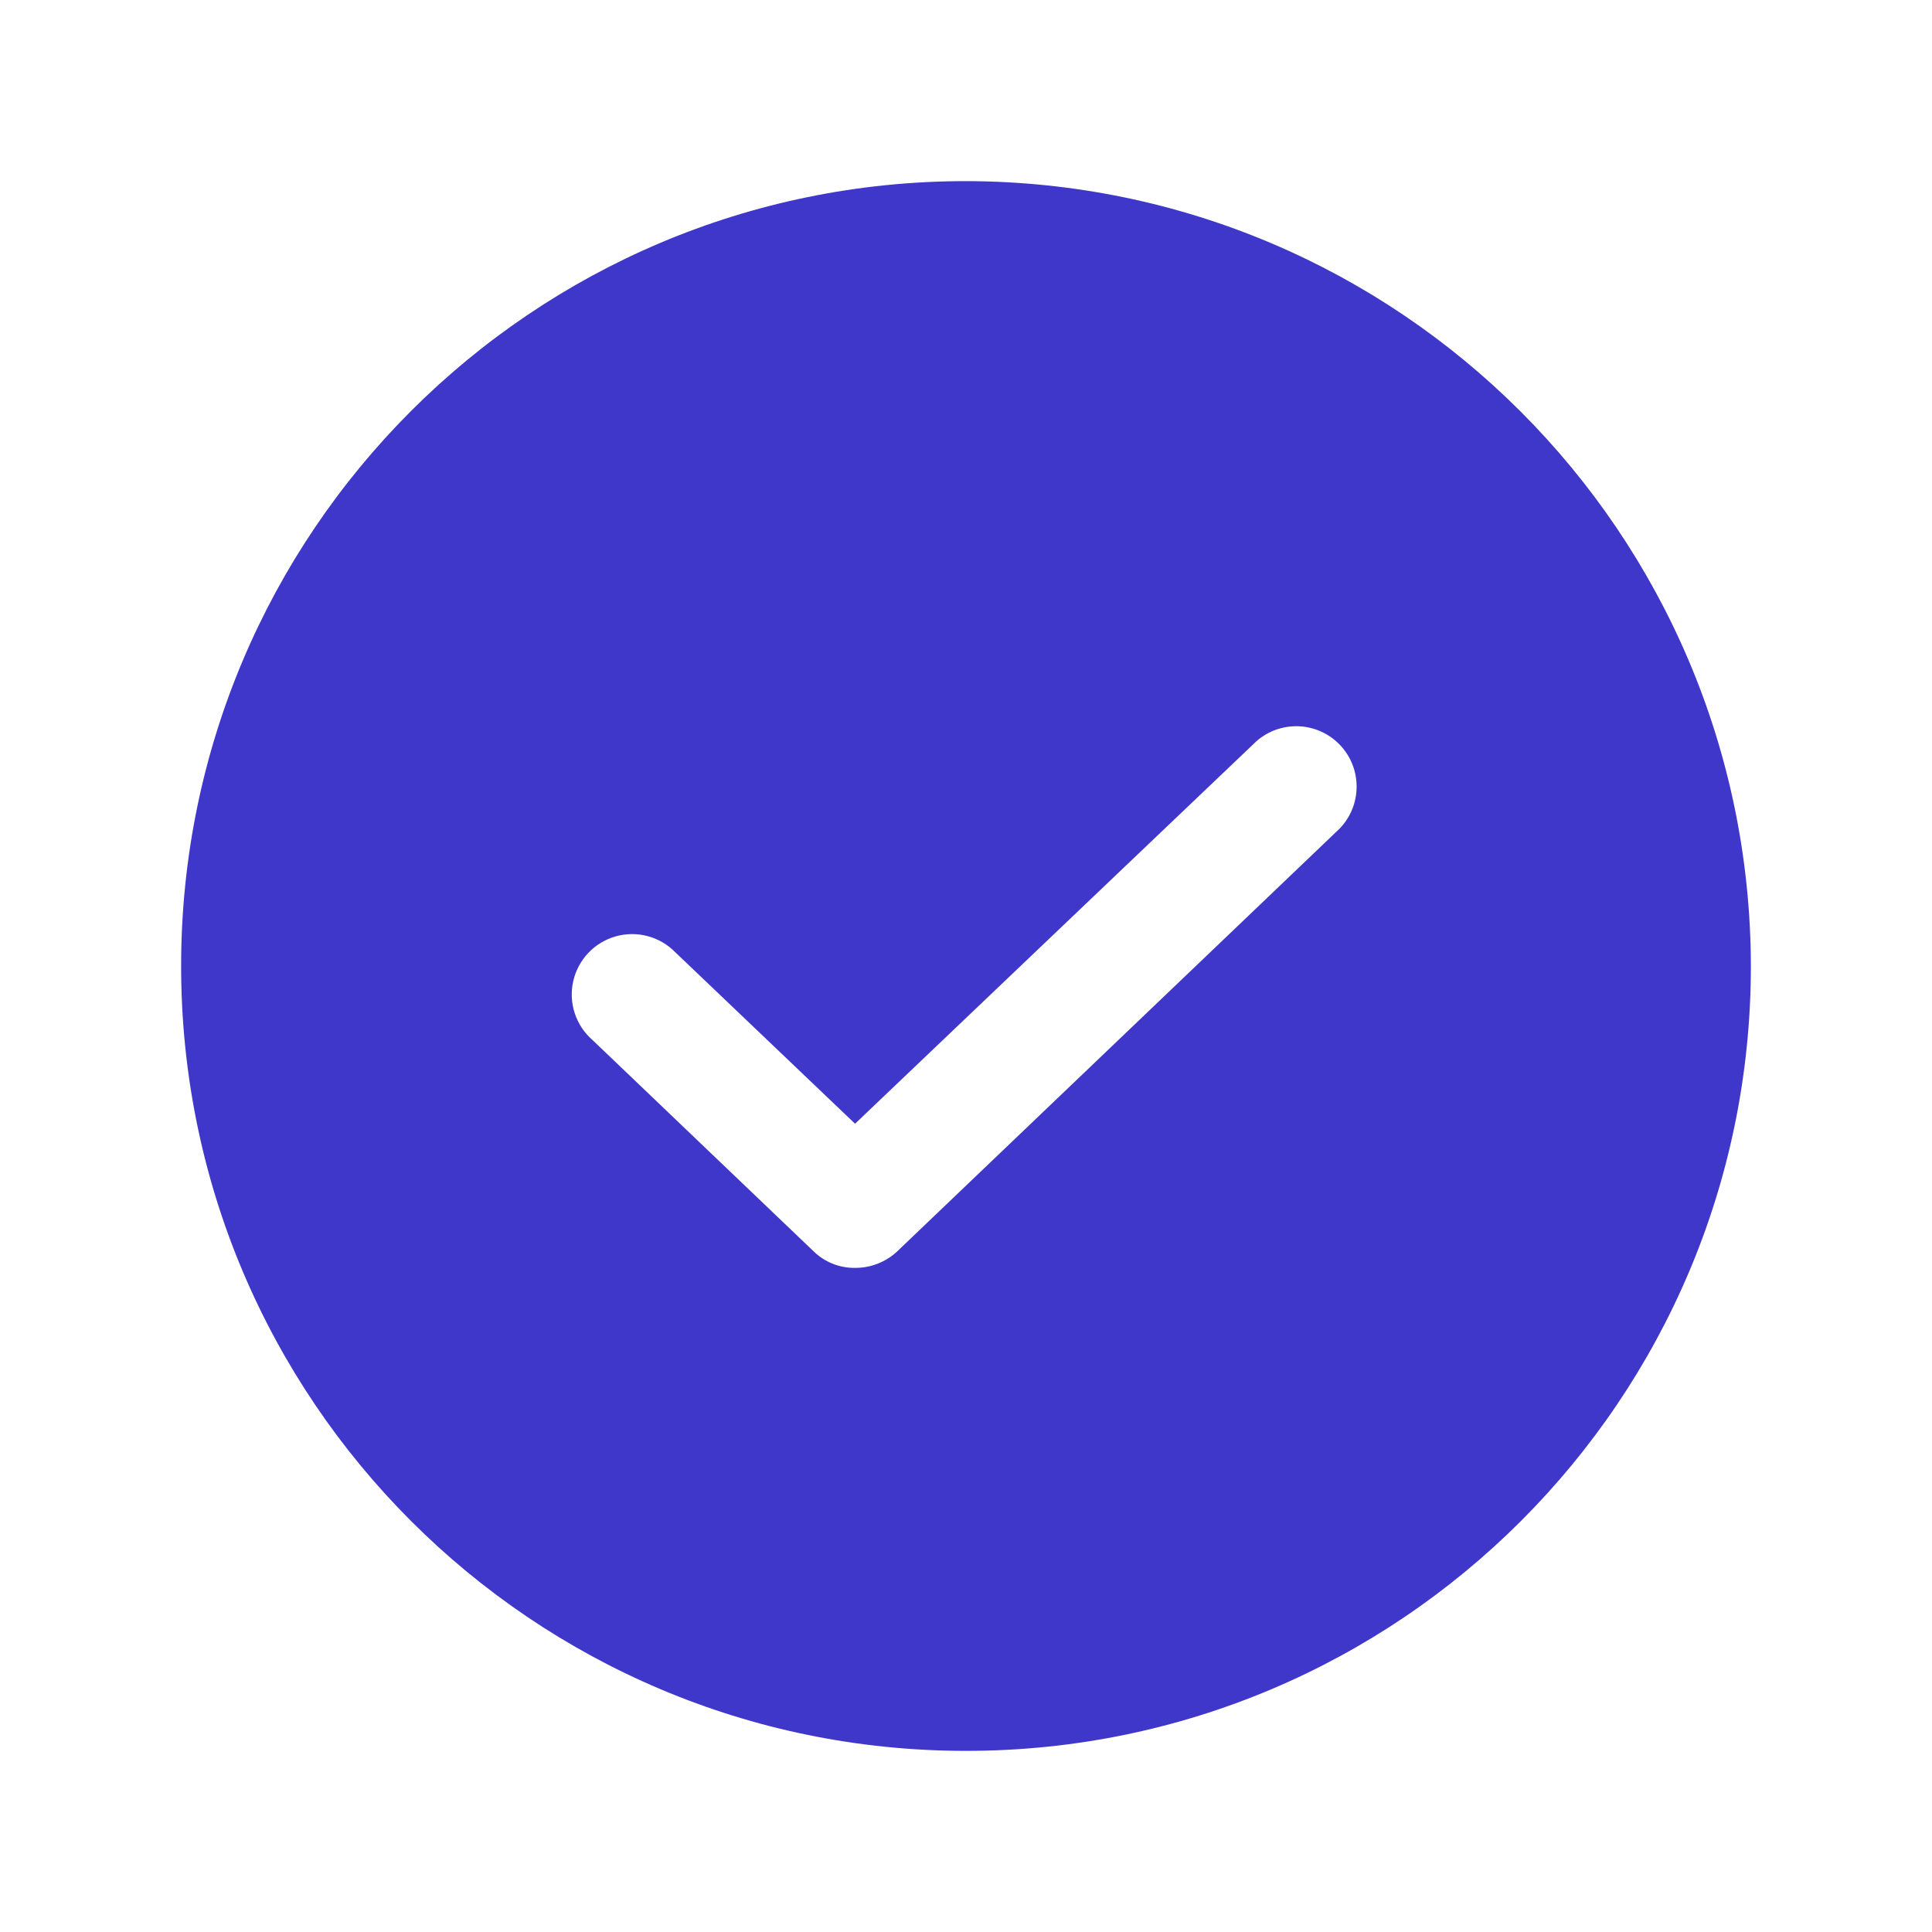
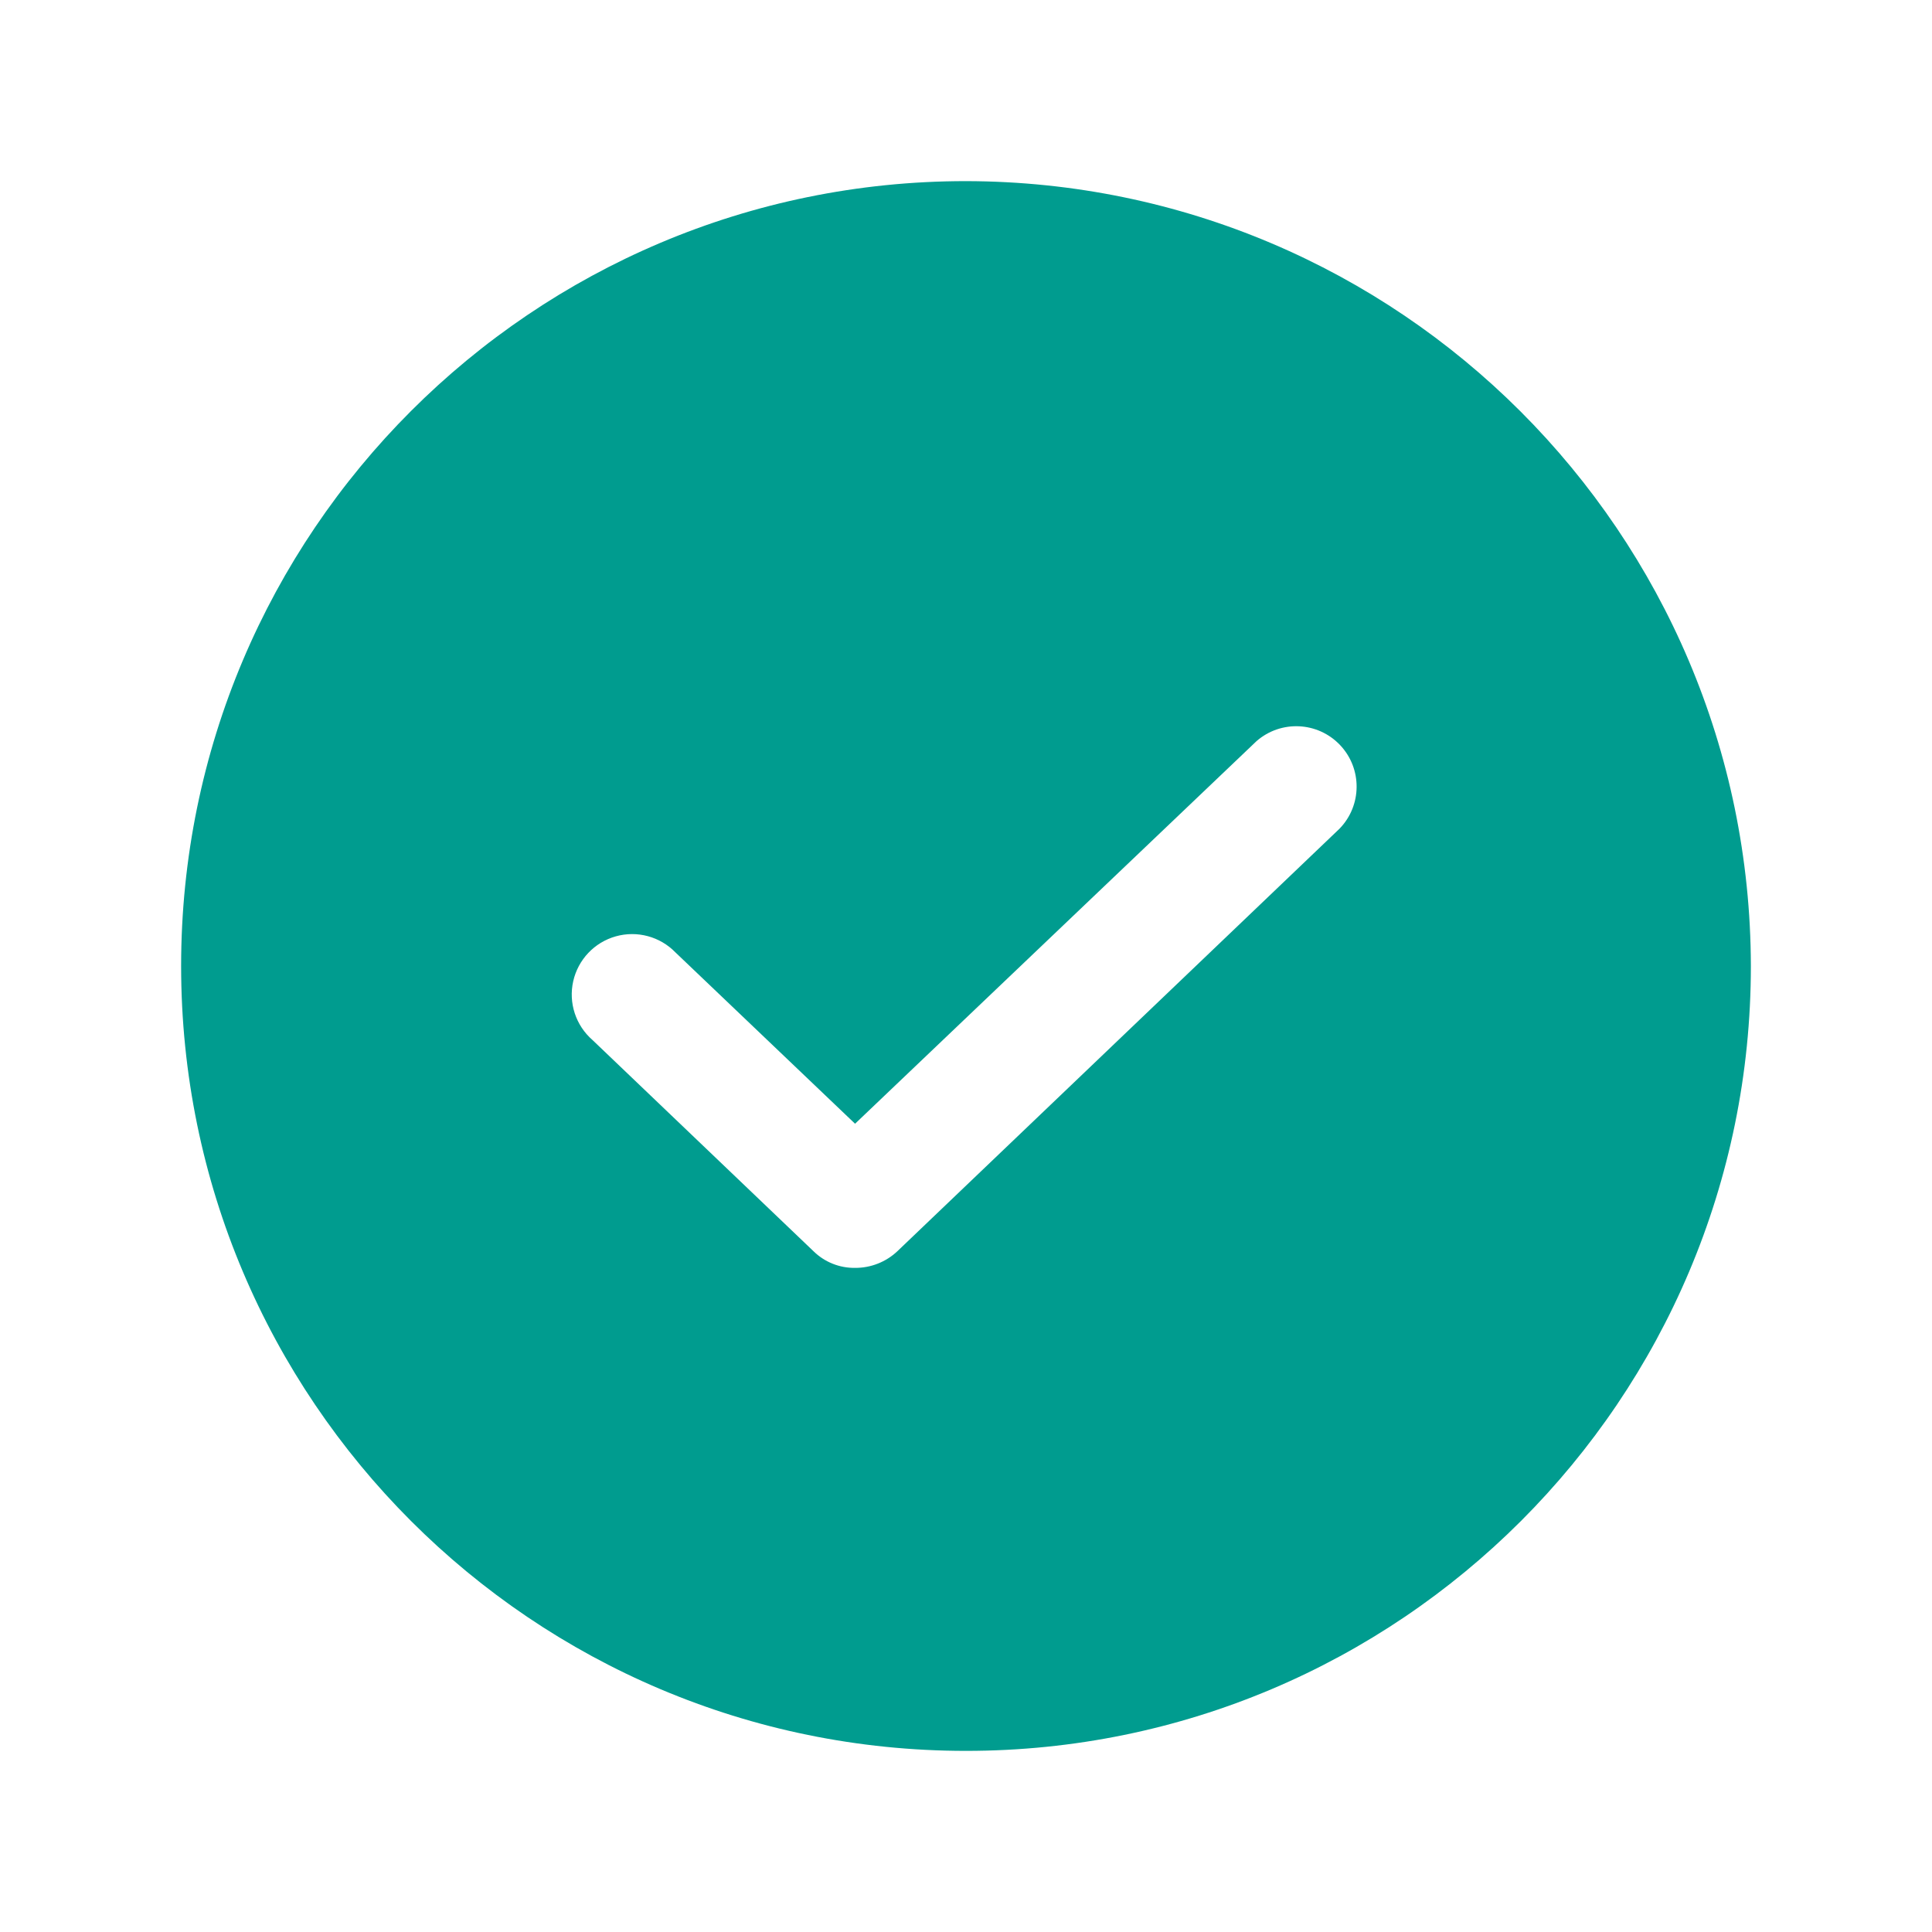
- <svg xmlns="http://www.w3.org/2000/svg" width="192" height="192" fill="#3f37c9" viewBox="0 0 256 256">
+ <svg xmlns="http://www.w3.org/2000/svg" width="192" height="192" fill="#009c8f" viewBox="0 0 256 256">
  <rect width="256" height="256" fill="none" />
  <path d="M128,24A104,104,0,1,0,232,128,104.2,104.2,0,0,0,128,24Zm49.5,85.8-58.6,56a8.1,8.1,0,0,1-5.6,2.2,7.7,7.7,0,0,1-5.5-2.2l-29.3-28a8,8,0,1,1,11-11.6l23.8,22.7,53.2-50.7a8,8,0,0,1,11,11.6Z" />
</svg>
